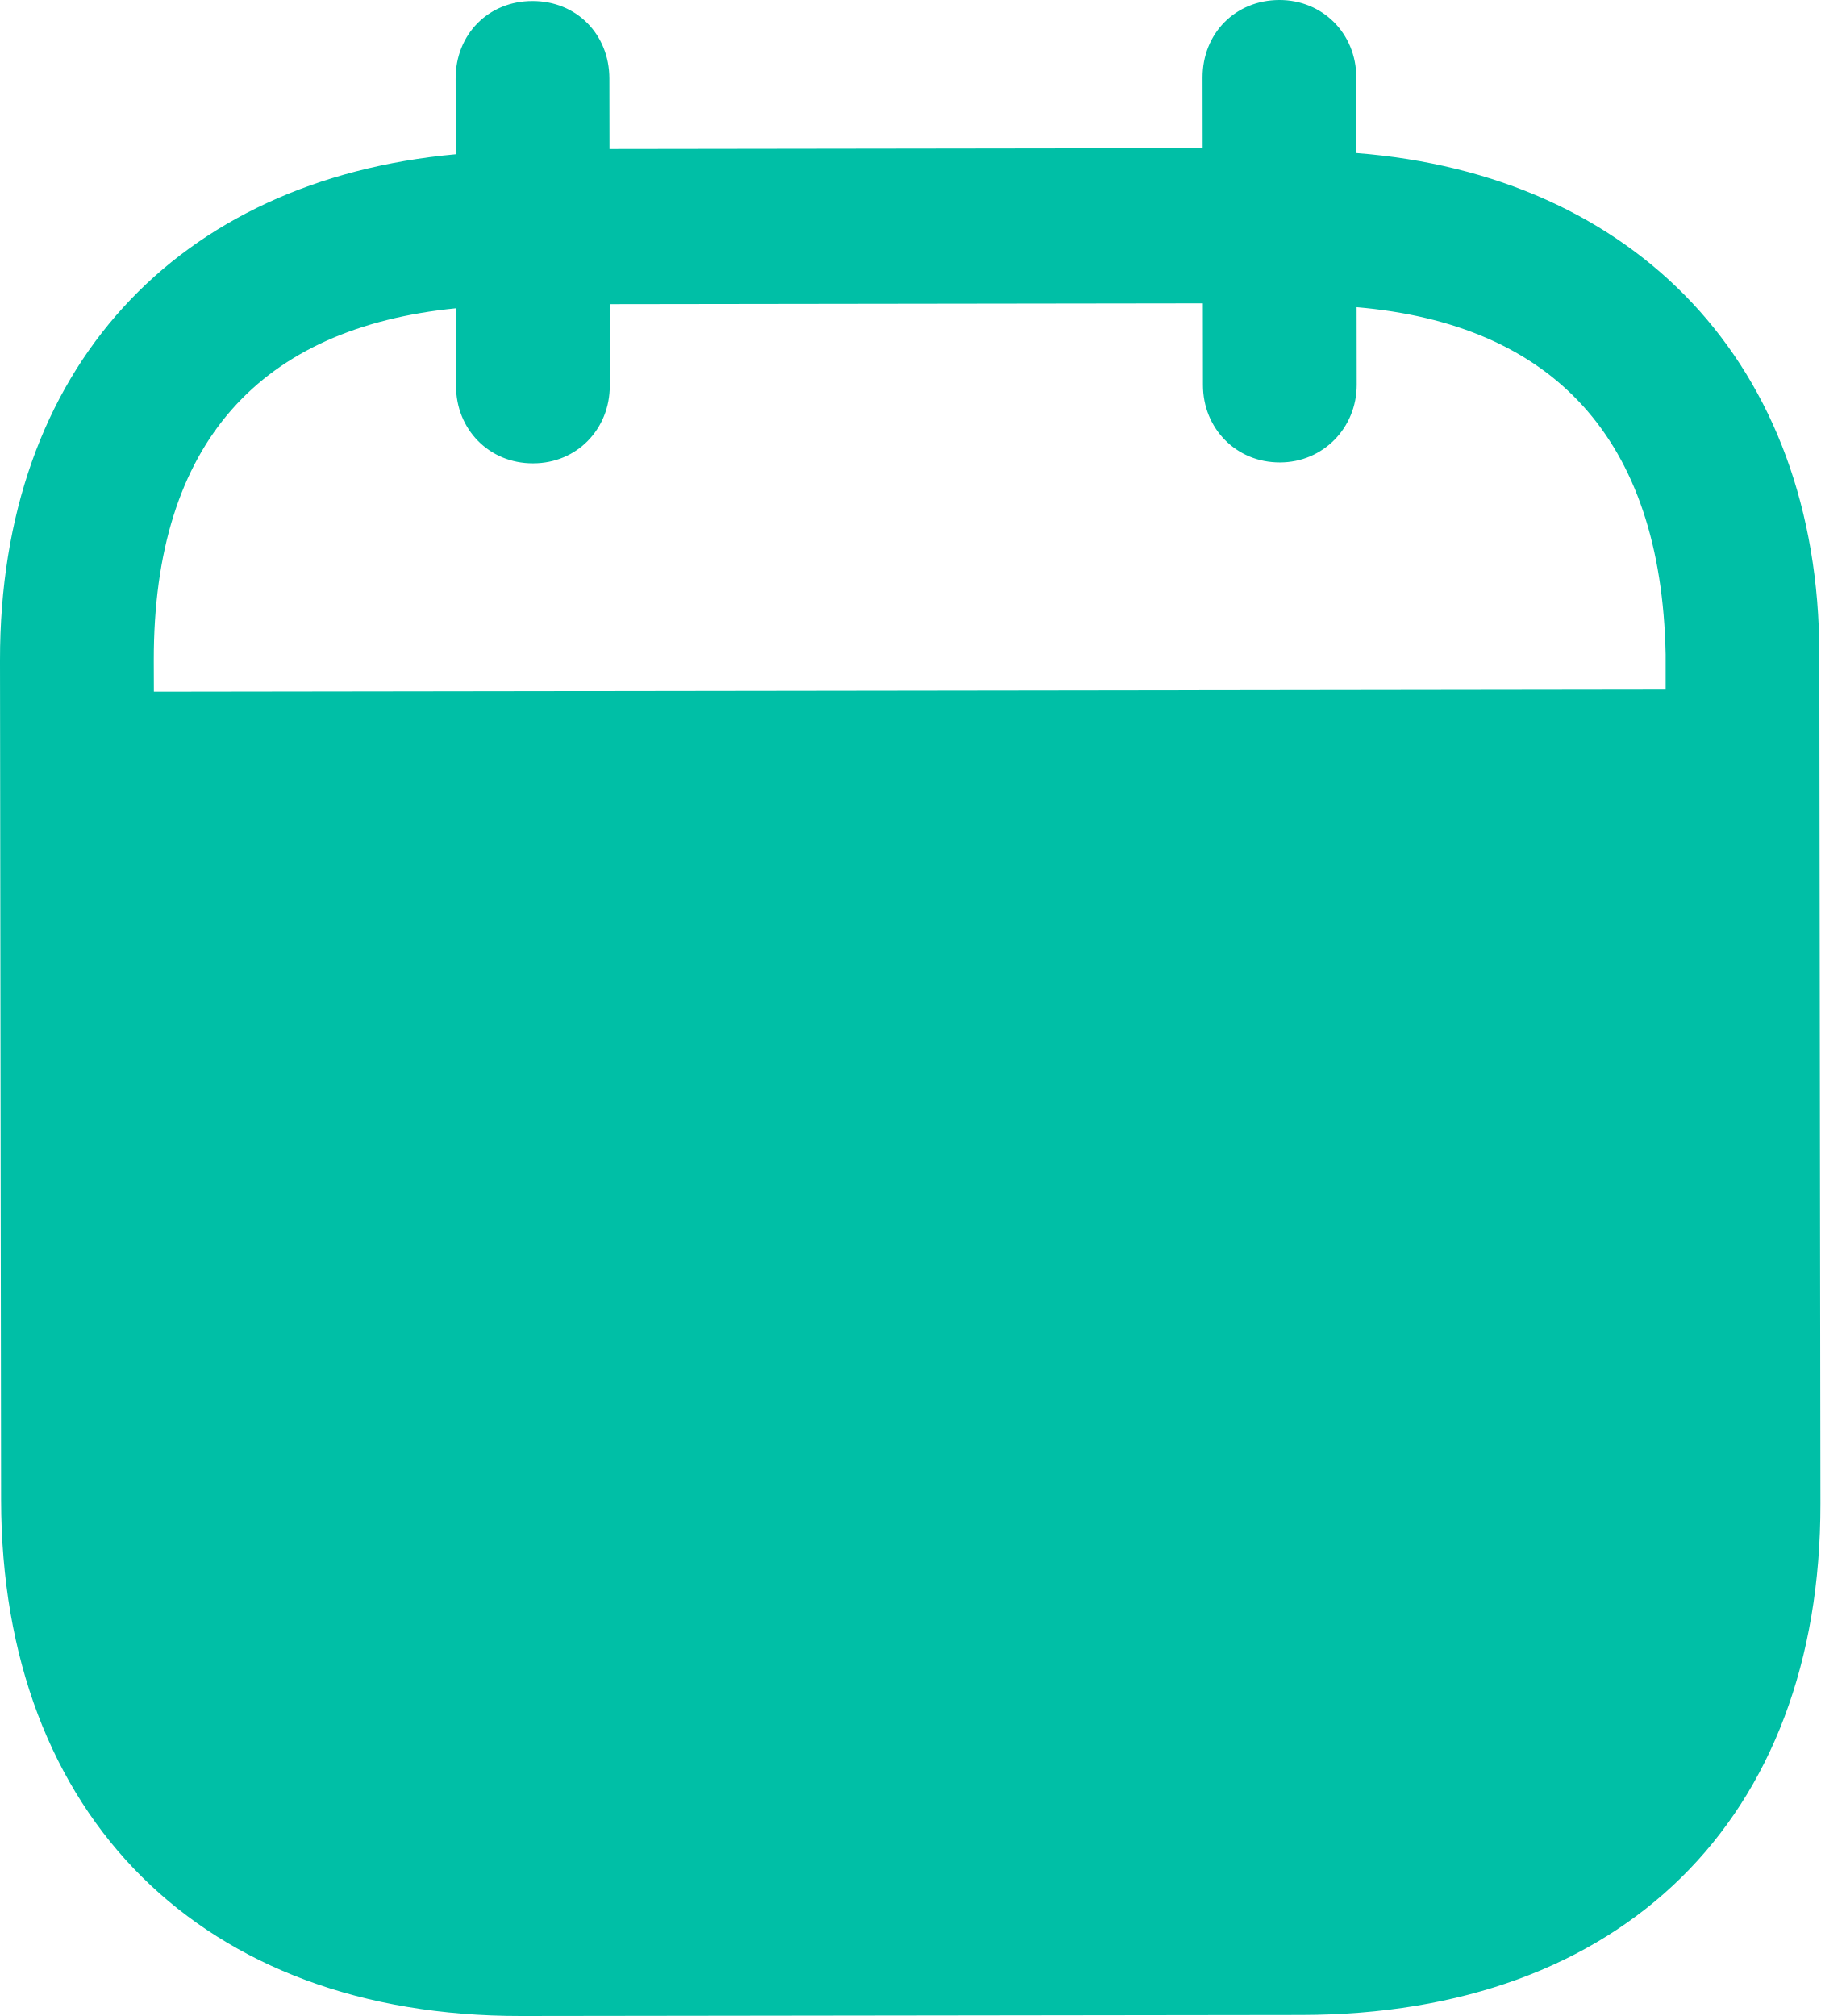
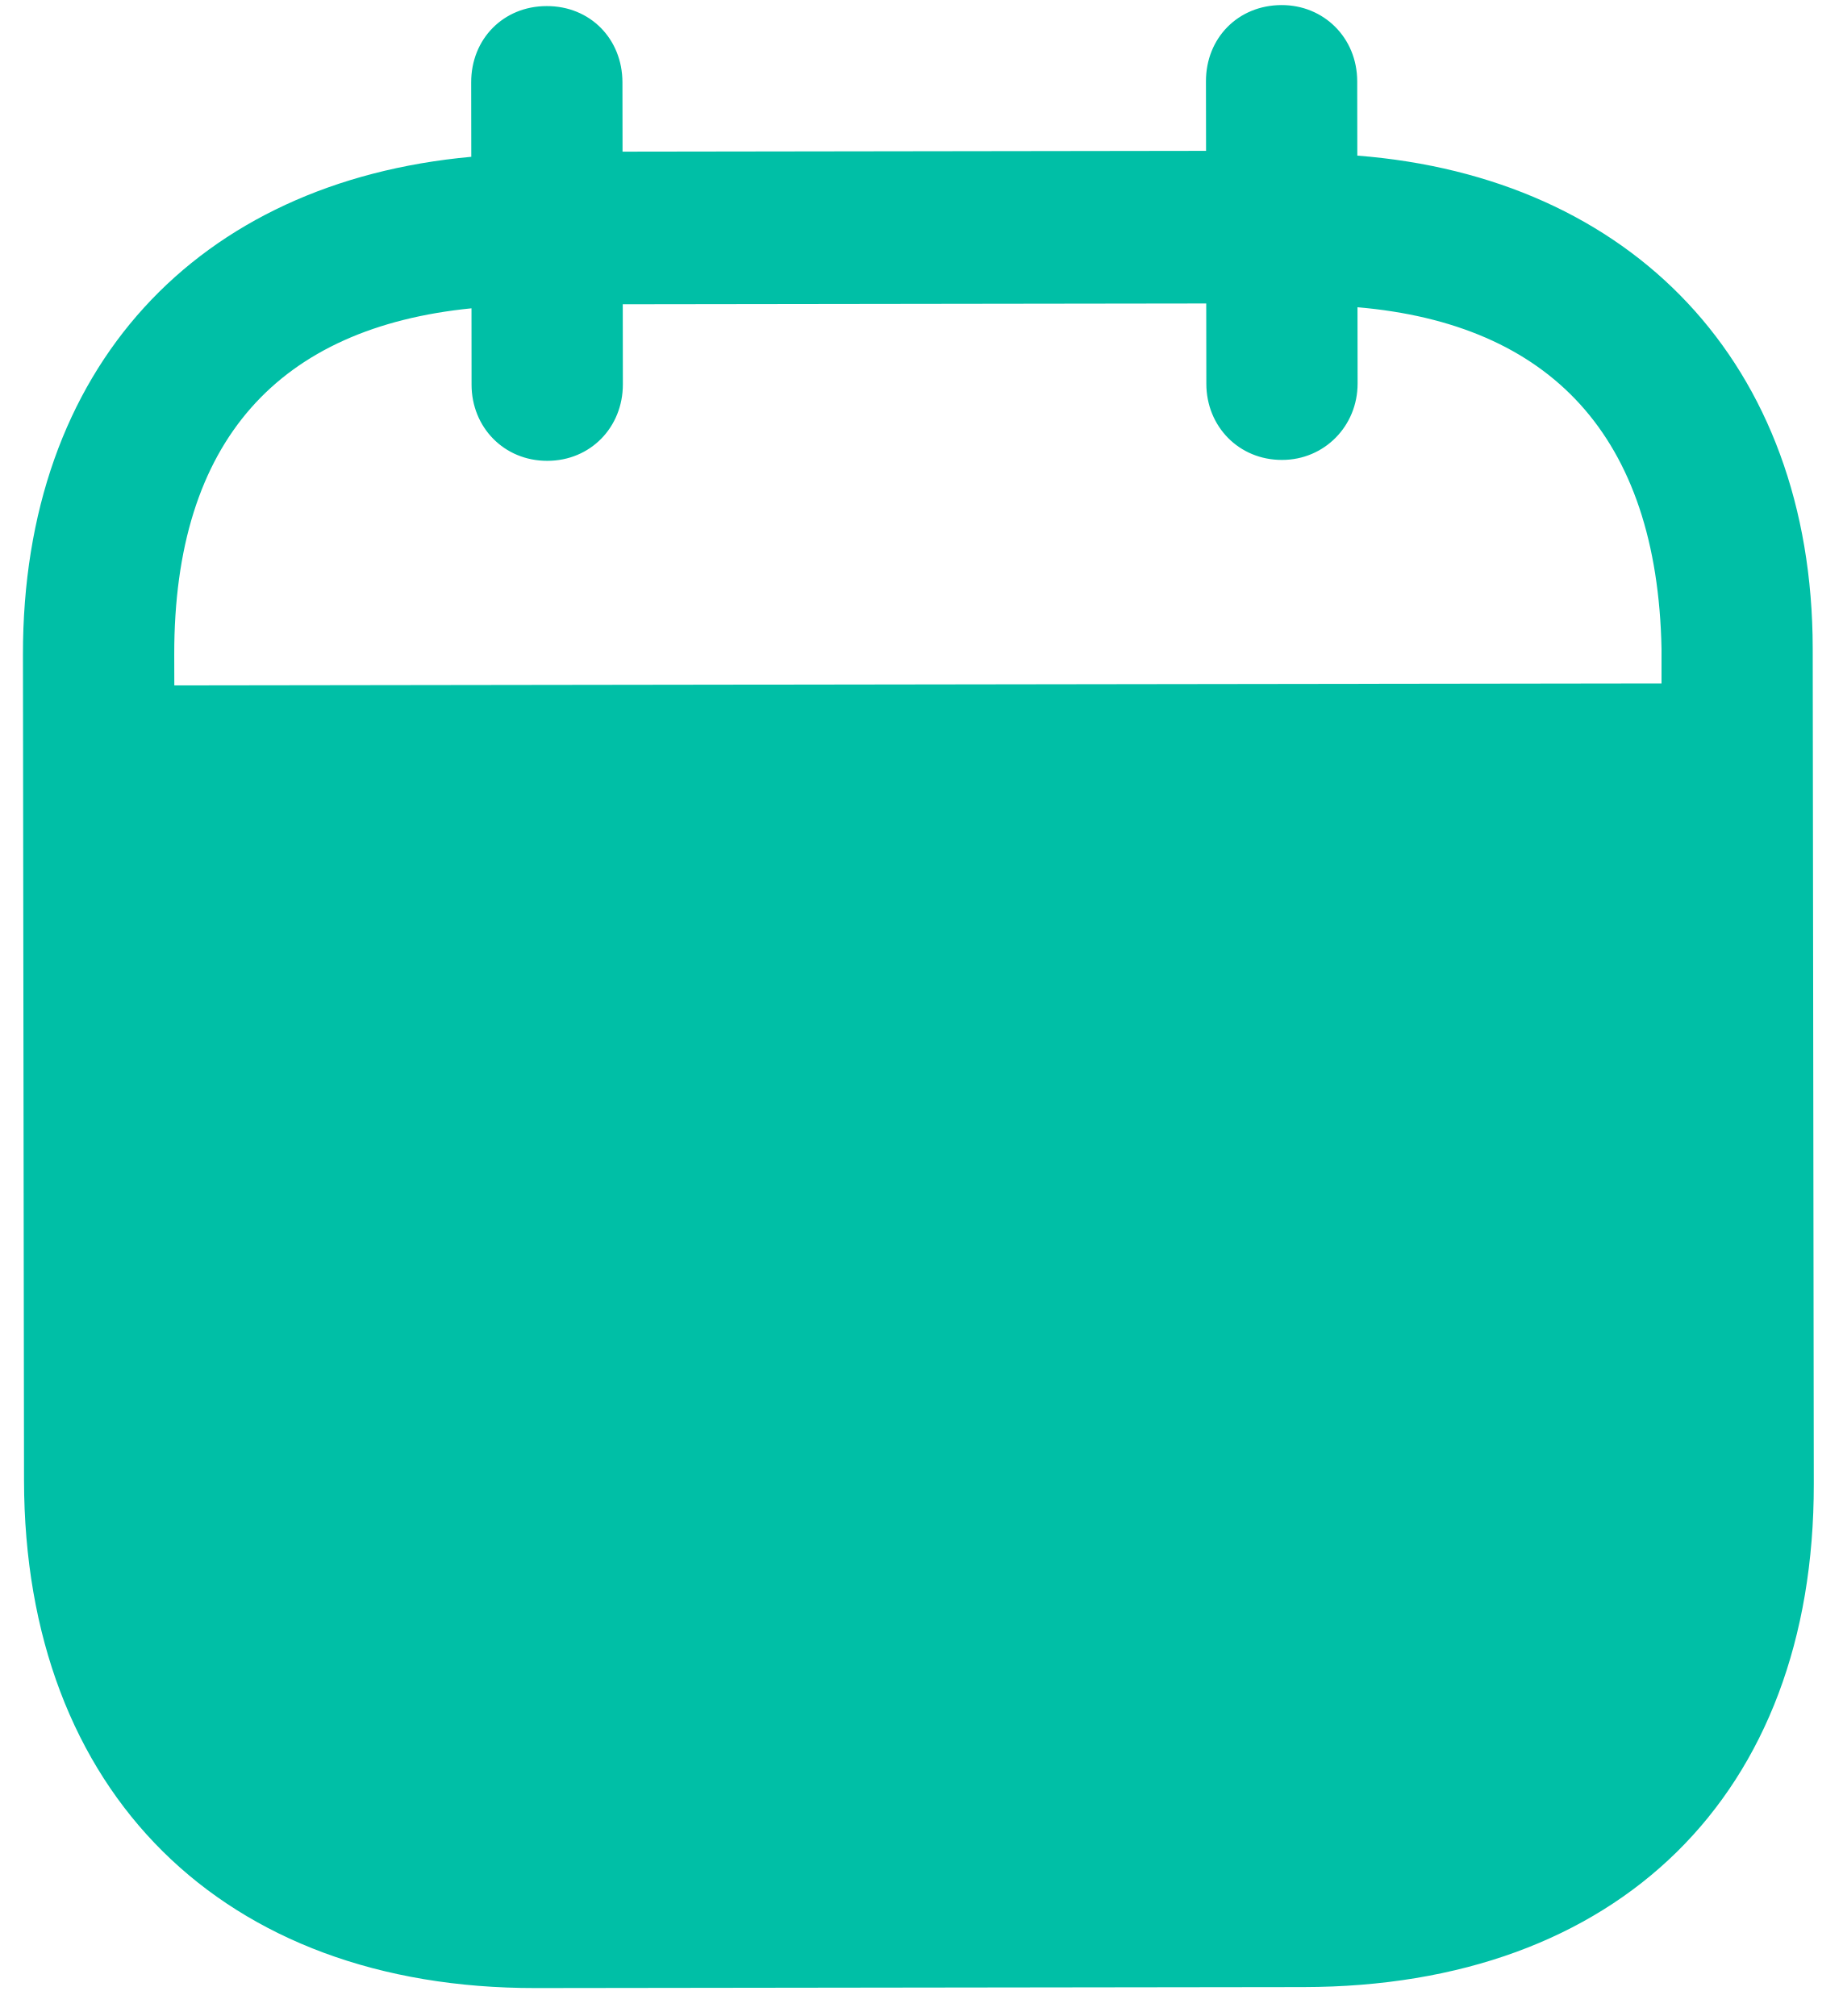
- <svg xmlns="http://www.w3.org/2000/svg" width="186" height="206" viewBox="0 0 186 206" fill="none">
-   <path d="M130.713 2.3229e-05C135.1 -0.01 138.569 3.387 138.579 7.917L138.589 15.638C167.054 17.862 185.857 37.195 185.888 66.844L186 153.63C186.041 185.956 165.667 205.845 133.009 205.897L53.236 206C20.782 206.041 0.153 185.678 0.112 153.259L6.84831e-05 67.493C-0.041 37.648 18.099 18.366 46.564 15.761L46.554 8.04C46.543 3.511 49.91 0.103 54.399 0.103C58.888 0.093 62.255 3.49 62.265 8.02L62.276 15.226L122.878 15.144L122.868 7.937C122.857 3.408 126.224 0.01 130.713 2.3229e-05ZM122.898 30.998L62.296 31.08L62.306 39.409C62.306 43.846 58.95 47.346 54.461 47.346C49.971 47.356 46.594 43.866 46.594 39.429L46.584 31.502C26.69 33.489 15.681 45.143 15.712 67.472L15.722 70.674L170.186 70.468V66.865C169.747 44.731 158.606 33.118 138.61 31.389L138.62 39.316C138.62 43.743 135.161 47.253 130.774 47.253C126.285 47.264 122.908 43.763 122.908 39.337L122.898 30.998Z" fill="#00BFA6" />
+ <svg xmlns="http://www.w3.org/2000/svg" width="53" height="58" viewBox="0 0 53 58" fill="none">
+   <path d="M36.861 0.146C38.075 0.143 39.036 1.084 39.039 2.338L39.042 4.477C46.925 5.093 52.132 10.447 52.141 18.658L52.172 42.693C52.183 51.645 46.541 57.154 37.496 57.168L15.404 57.196C6.416 57.208 0.703 51.568 0.691 42.59L0.66 18.838C0.649 10.572 5.673 5.232 13.556 4.511L13.553 2.373C13.55 1.118 14.483 0.175 15.726 0.175C16.969 0.172 17.901 1.113 17.904 2.367L17.907 4.363L34.691 4.34L34.688 2.344C34.685 1.09 35.617 0.149 36.861 0.146ZM34.696 8.731L17.913 8.753L17.916 11.06C17.916 12.289 16.986 13.258 15.743 13.258C14.5 13.261 13.564 12.294 13.564 11.066L13.562 8.87C8.052 9.421 5.003 12.648 5.012 18.832L5.014 19.719L47.792 19.662V18.664C47.671 12.534 44.585 9.318 39.047 8.839L39.05 11.034C39.05 12.26 38.092 13.232 36.877 13.232C35.634 13.235 34.699 12.266 34.699 11.04L34.696 8.731Z" fill="#00BFA6" />
</svg>
